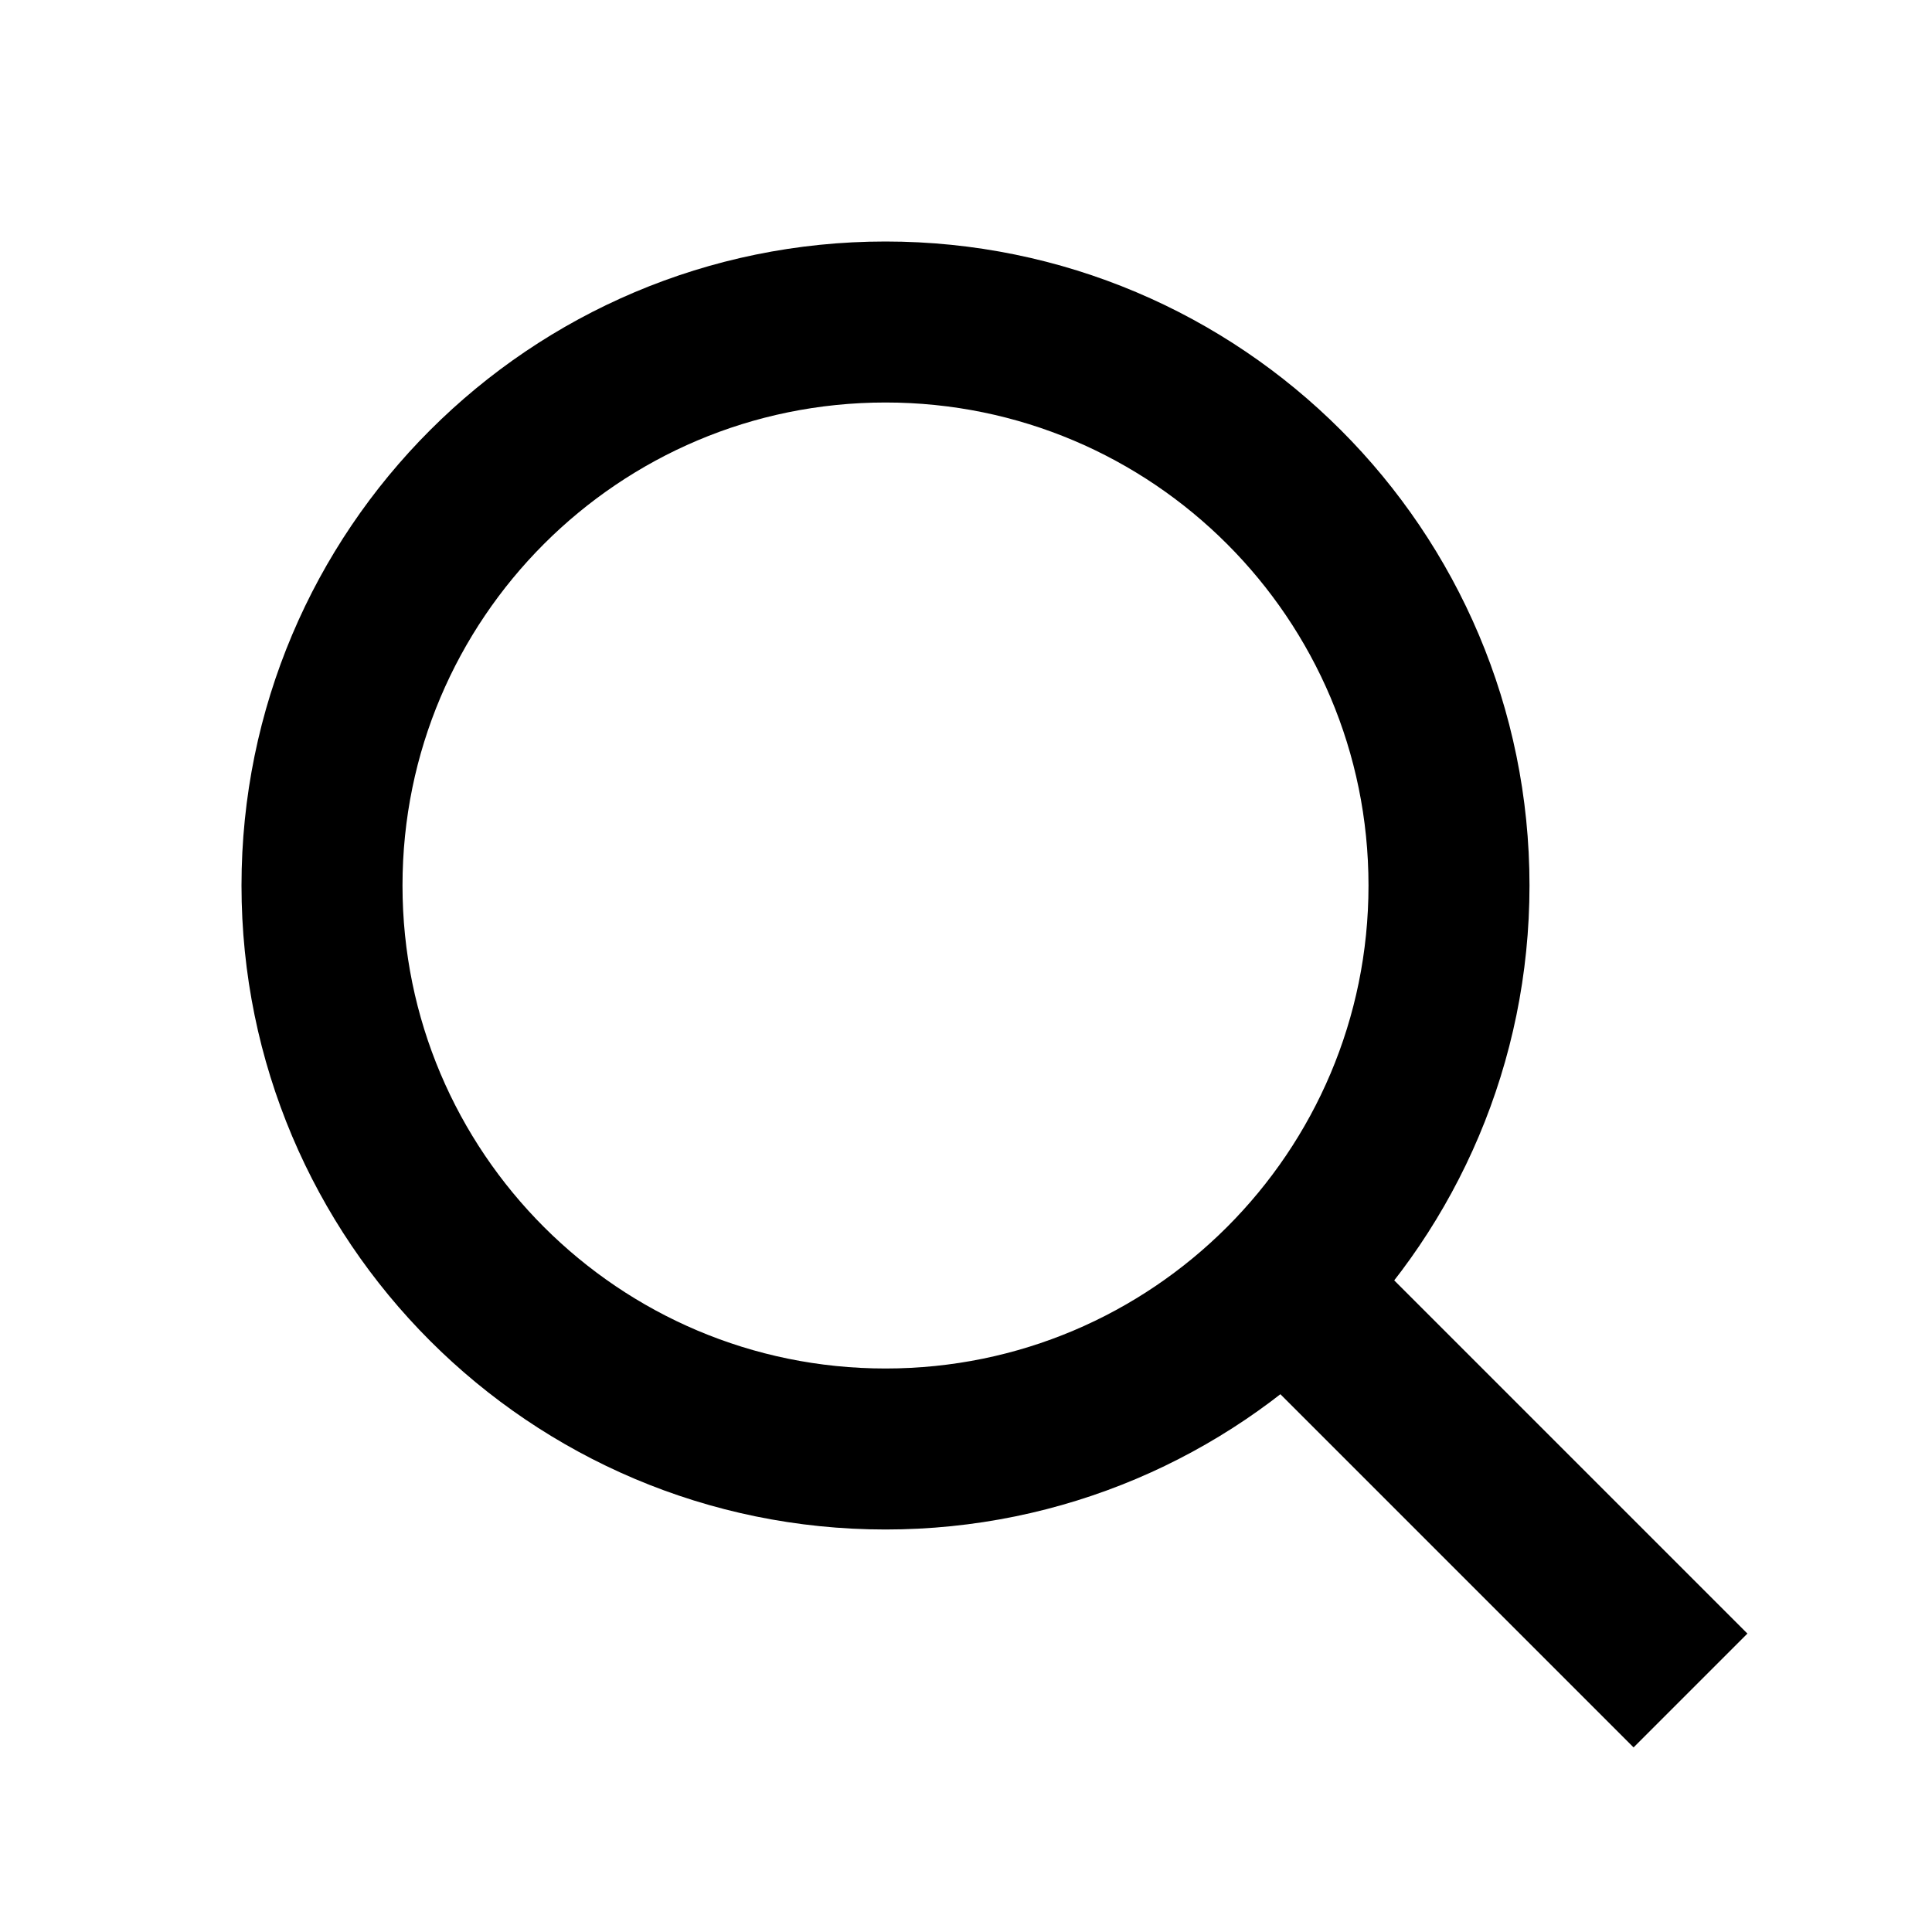
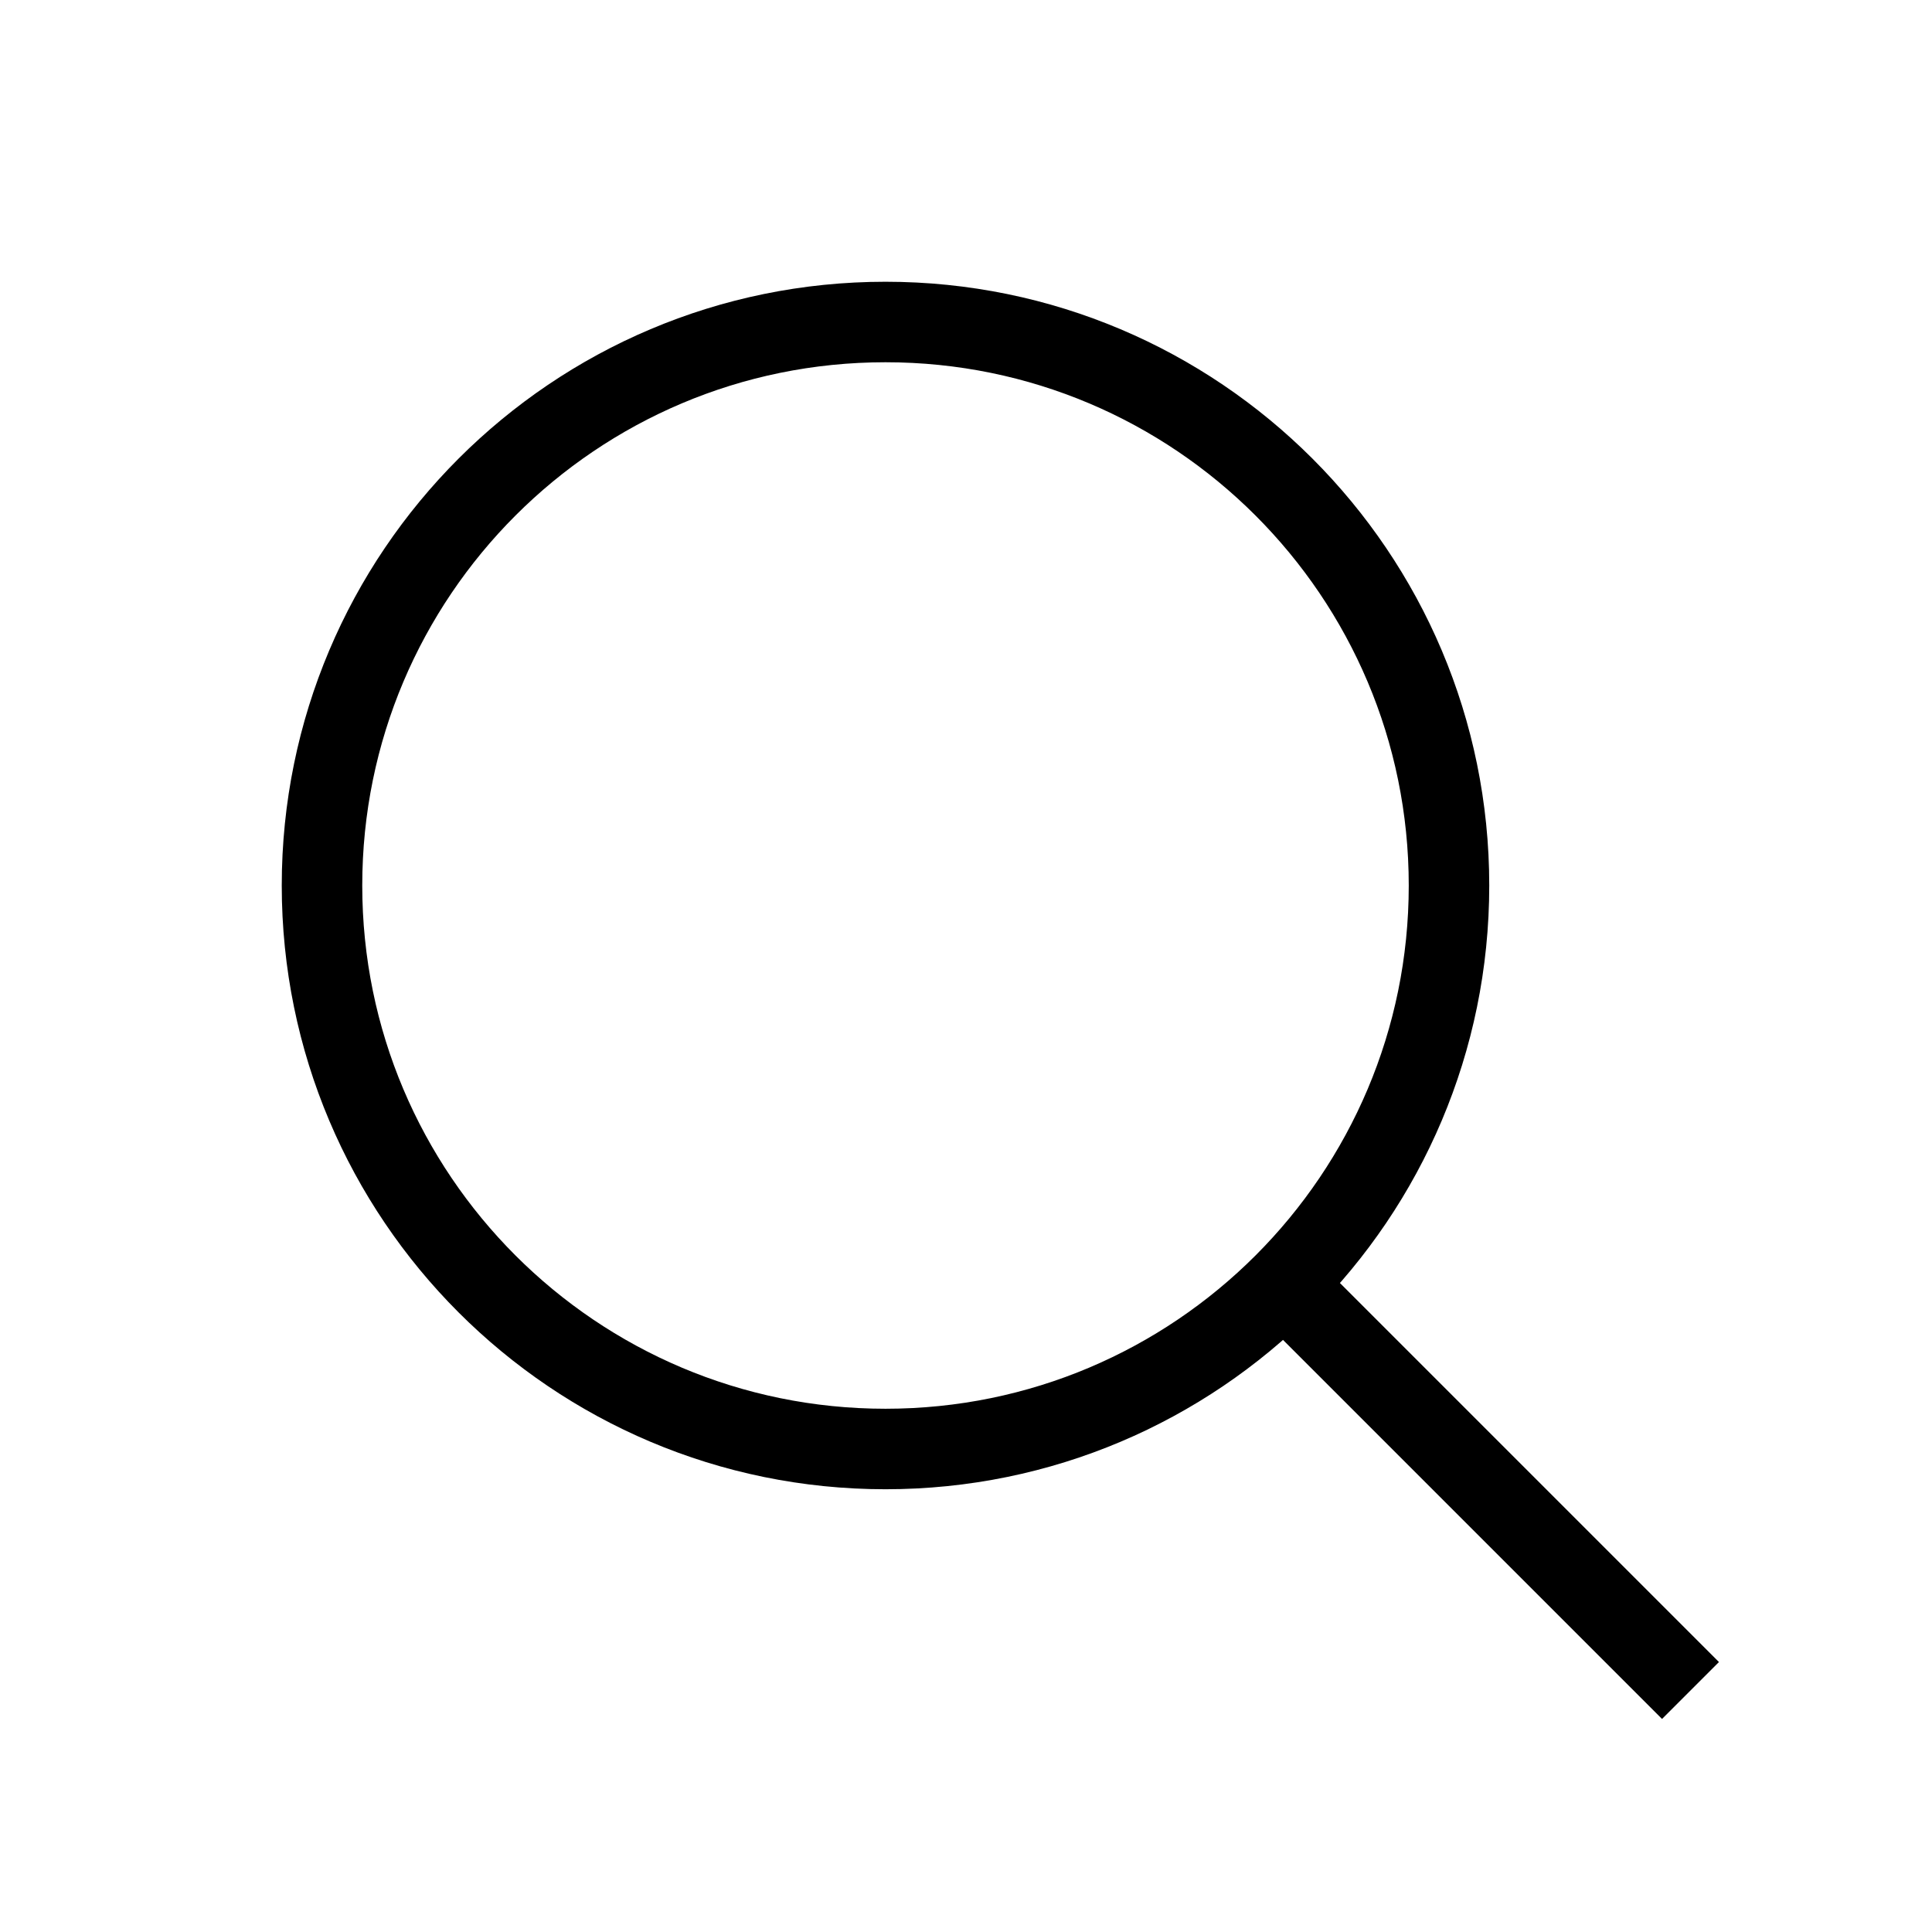
<svg xmlns="http://www.w3.org/2000/svg" width="24" height="24" viewBox="0 0 24 24" fill="none">
-   <path d="M21 21L16 16" stroke="black" stroke-width="2" />
-   <circle cx="11" cy="11" r="7" stroke="black" stroke-width="2" />
+   <path d="M21 21L16 16" stroke="black" stroke-width="1" />
+   <circle cx="11" cy="11" r="7" stroke="black" stroke-width="1" />
</svg>
